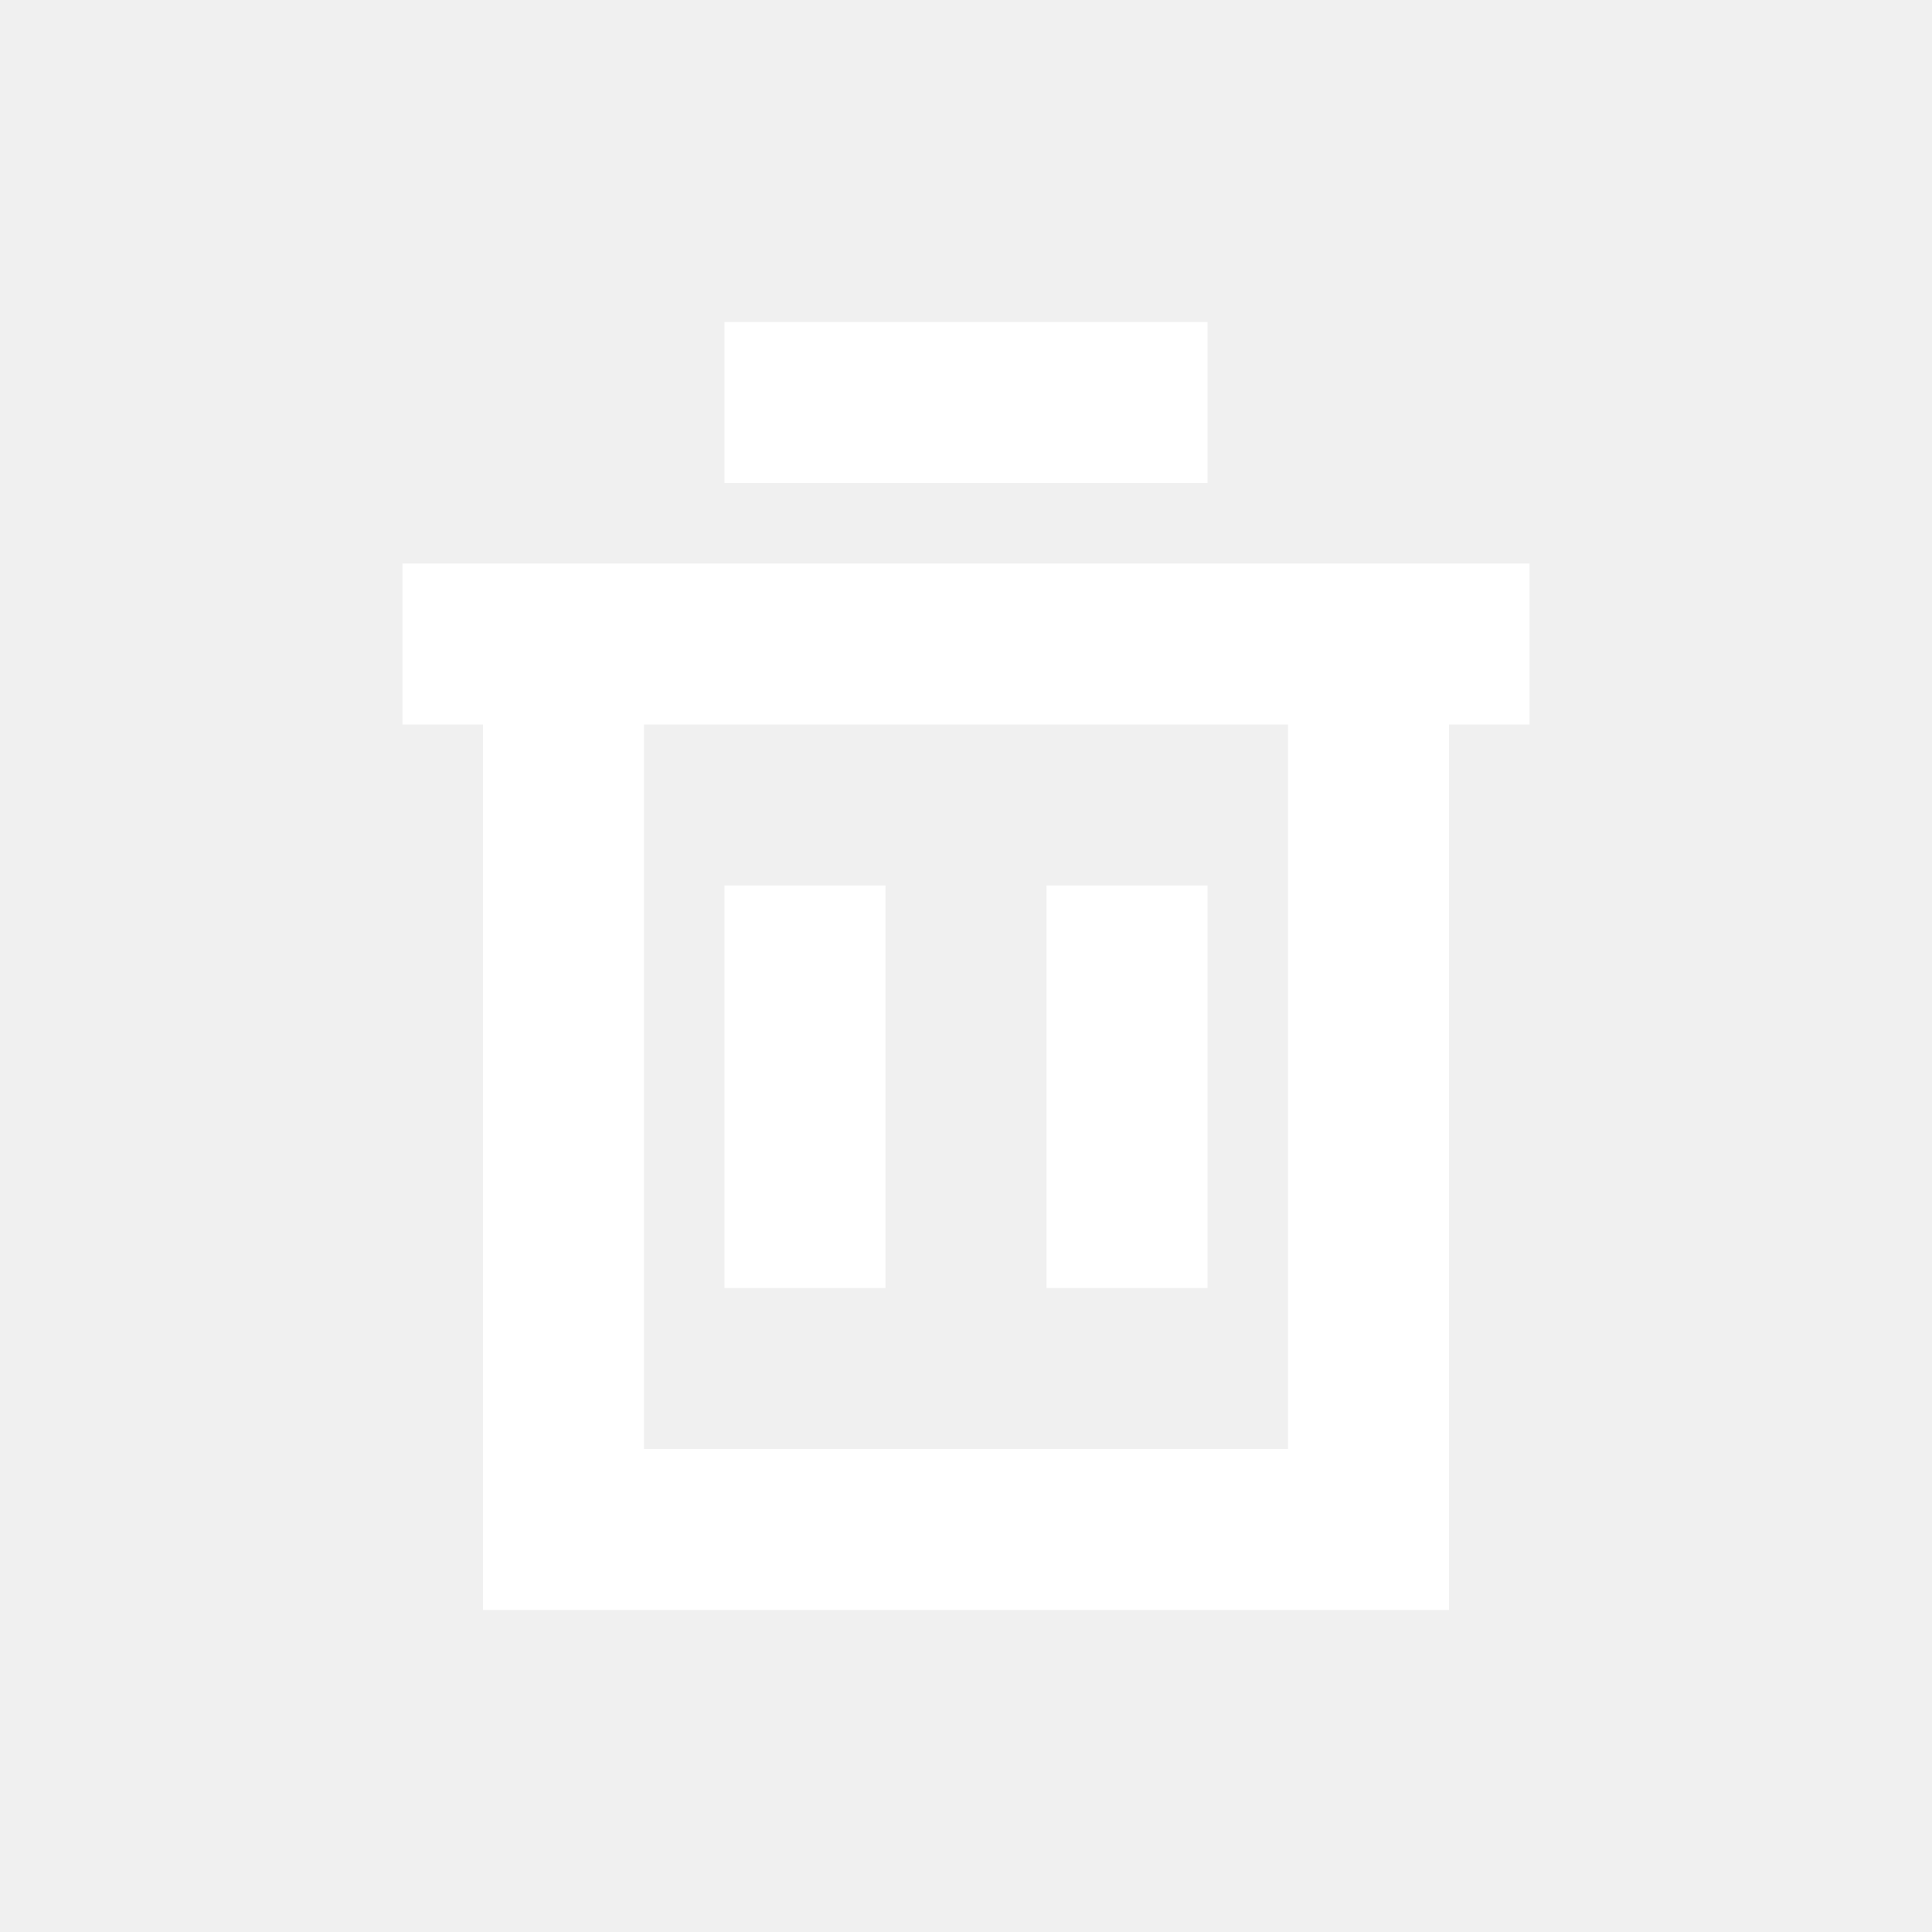
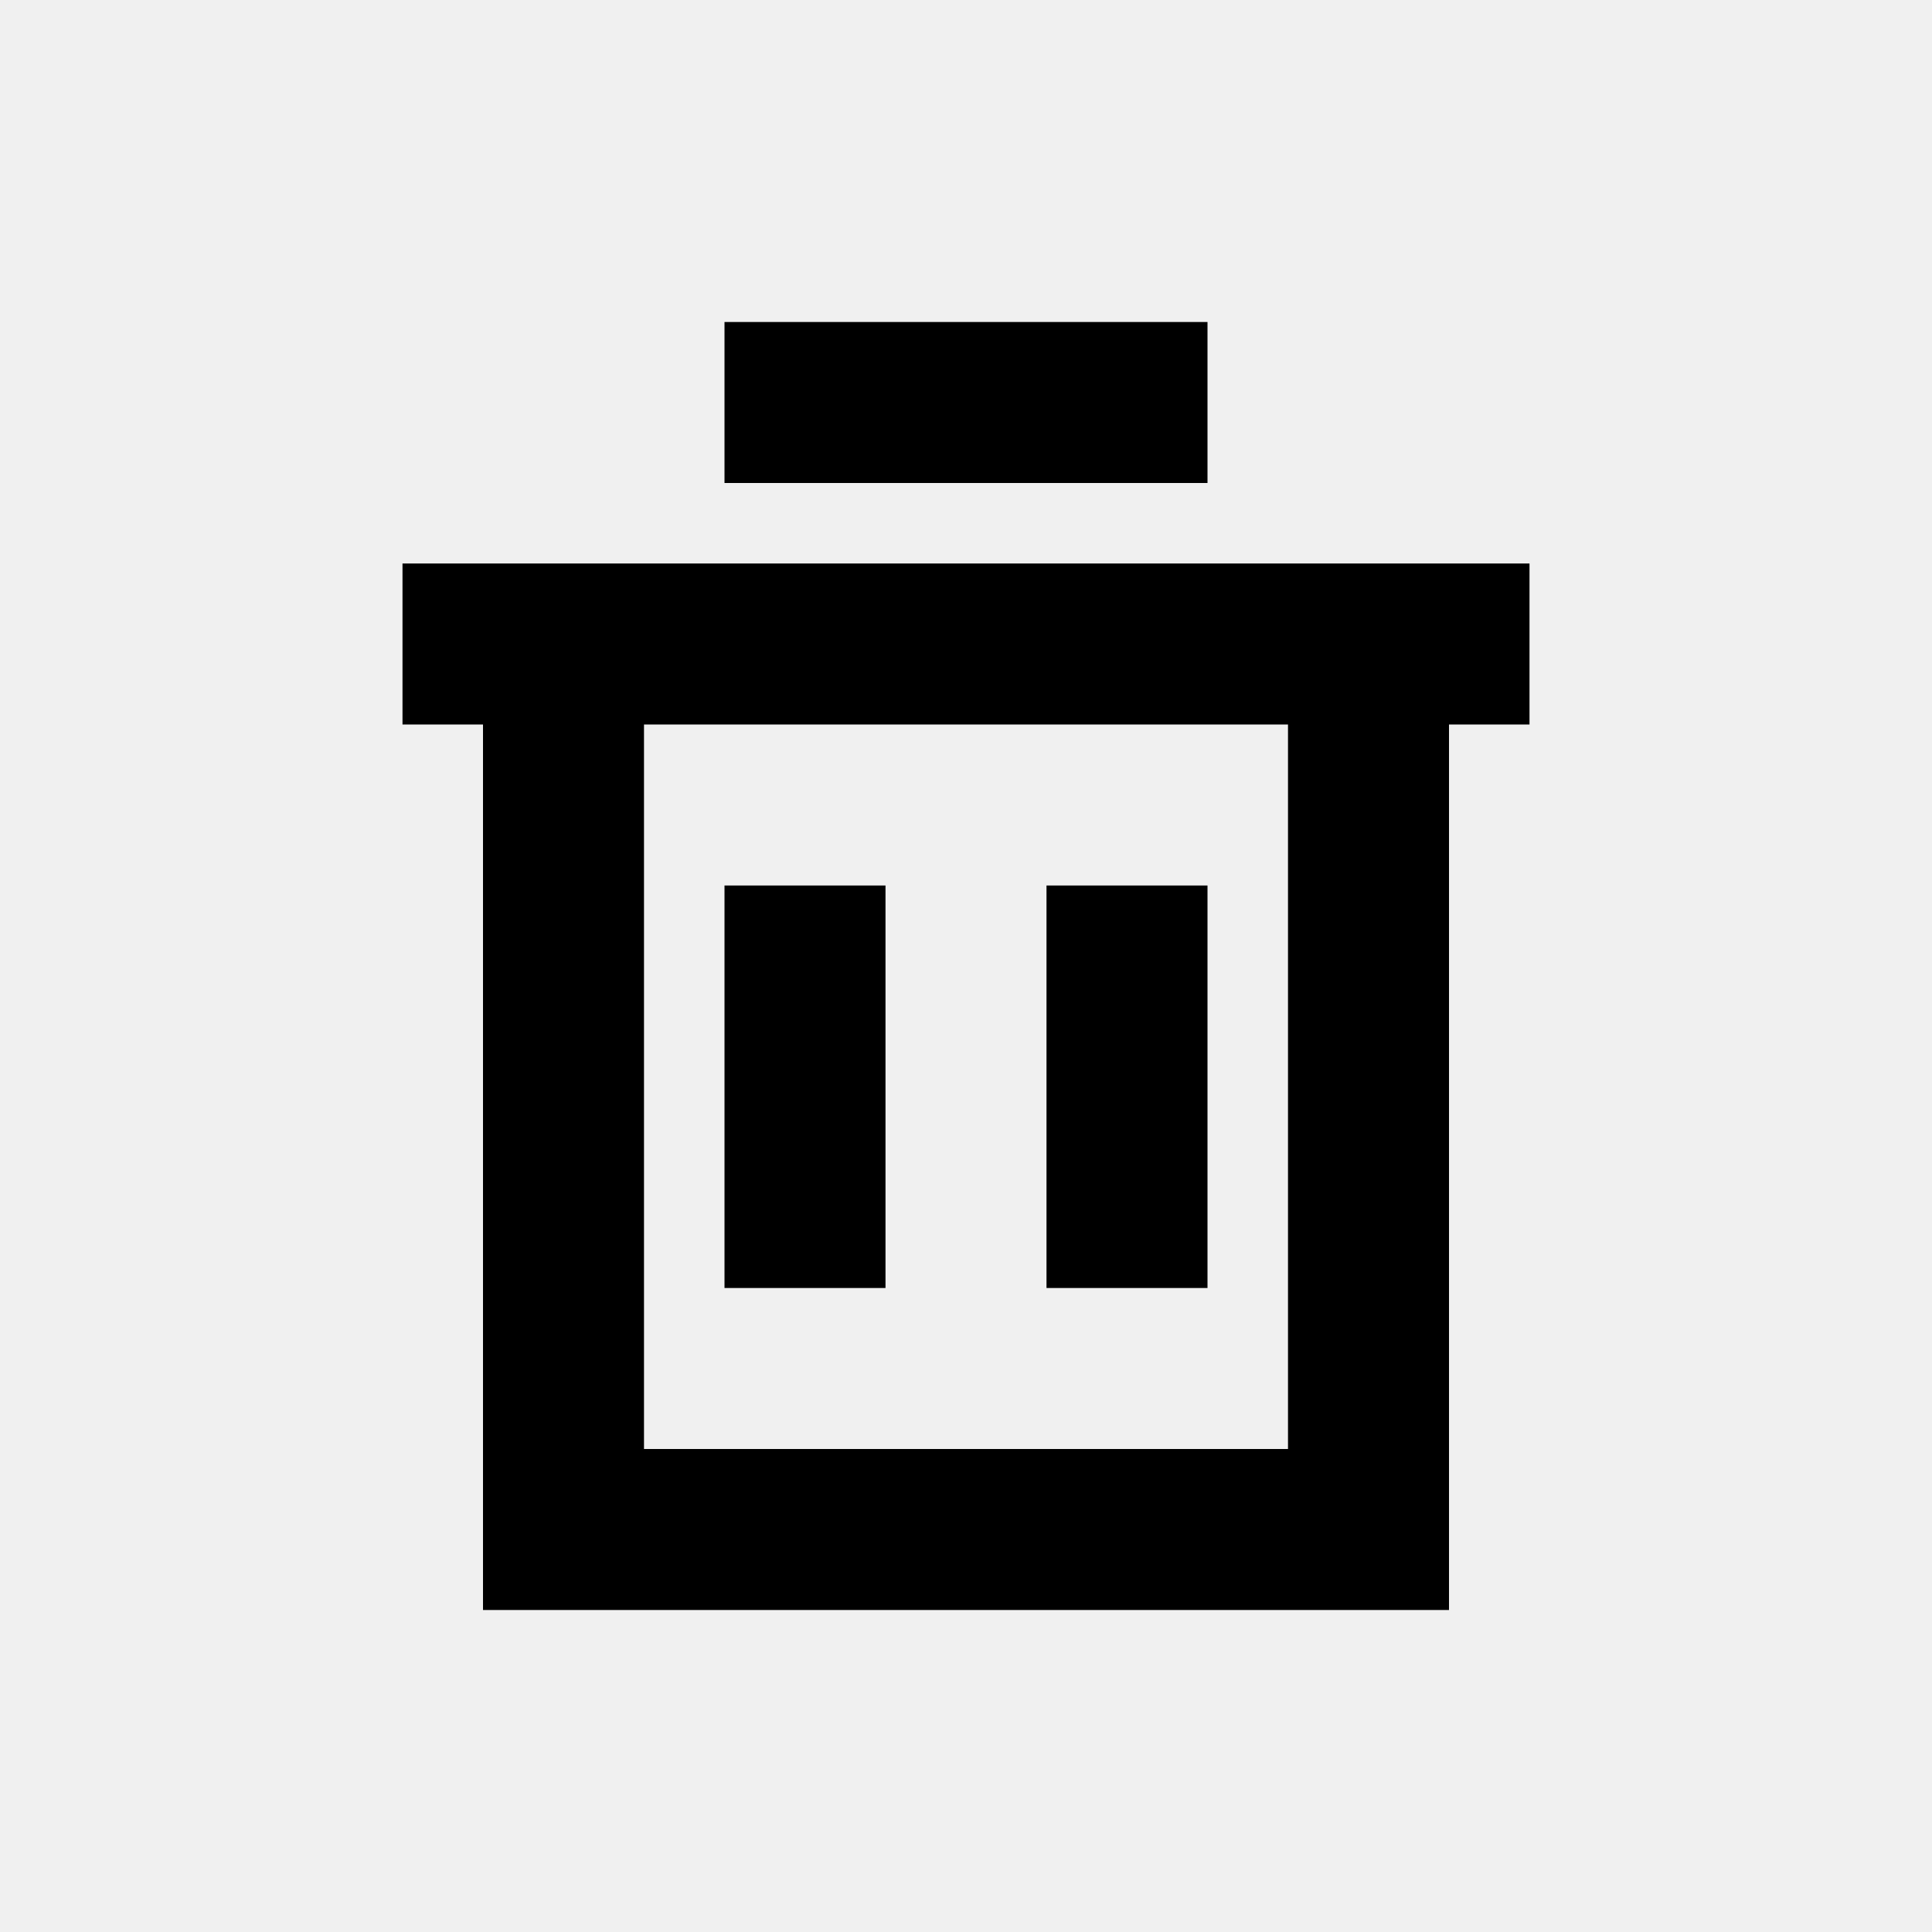
<svg xmlns="http://www.w3.org/2000/svg" class="icon" viewBox="0 0 1024 1024" version="1.1" width="32" height="32">
-   <path fill="#fff" d="M256 298.667h512v554.667H256V298.667z m85.333 85.333v384h341.333V384H341.333z m42.667 85.333h85.333v213.333H384v-213.333z m170.667 0h85.333v213.333h-85.333v-213.333zM213.333 298.667h597.333v85.333H213.333V298.667z m170.667-128h256v85.333H384V170.667z">
+   <path d="M256 298.667h512v554.667H256V298.667z m85.333 85.333v384h341.333V384H341.333z m42.667 85.333h85.333v213.333H384v-213.333z m170.667 0h85.333v213.333h-85.333v-213.333zM213.333 298.667h597.333v85.333H213.333V298.667z m170.667-128h256v85.333H384V170.667z">
    </path>
</svg>
